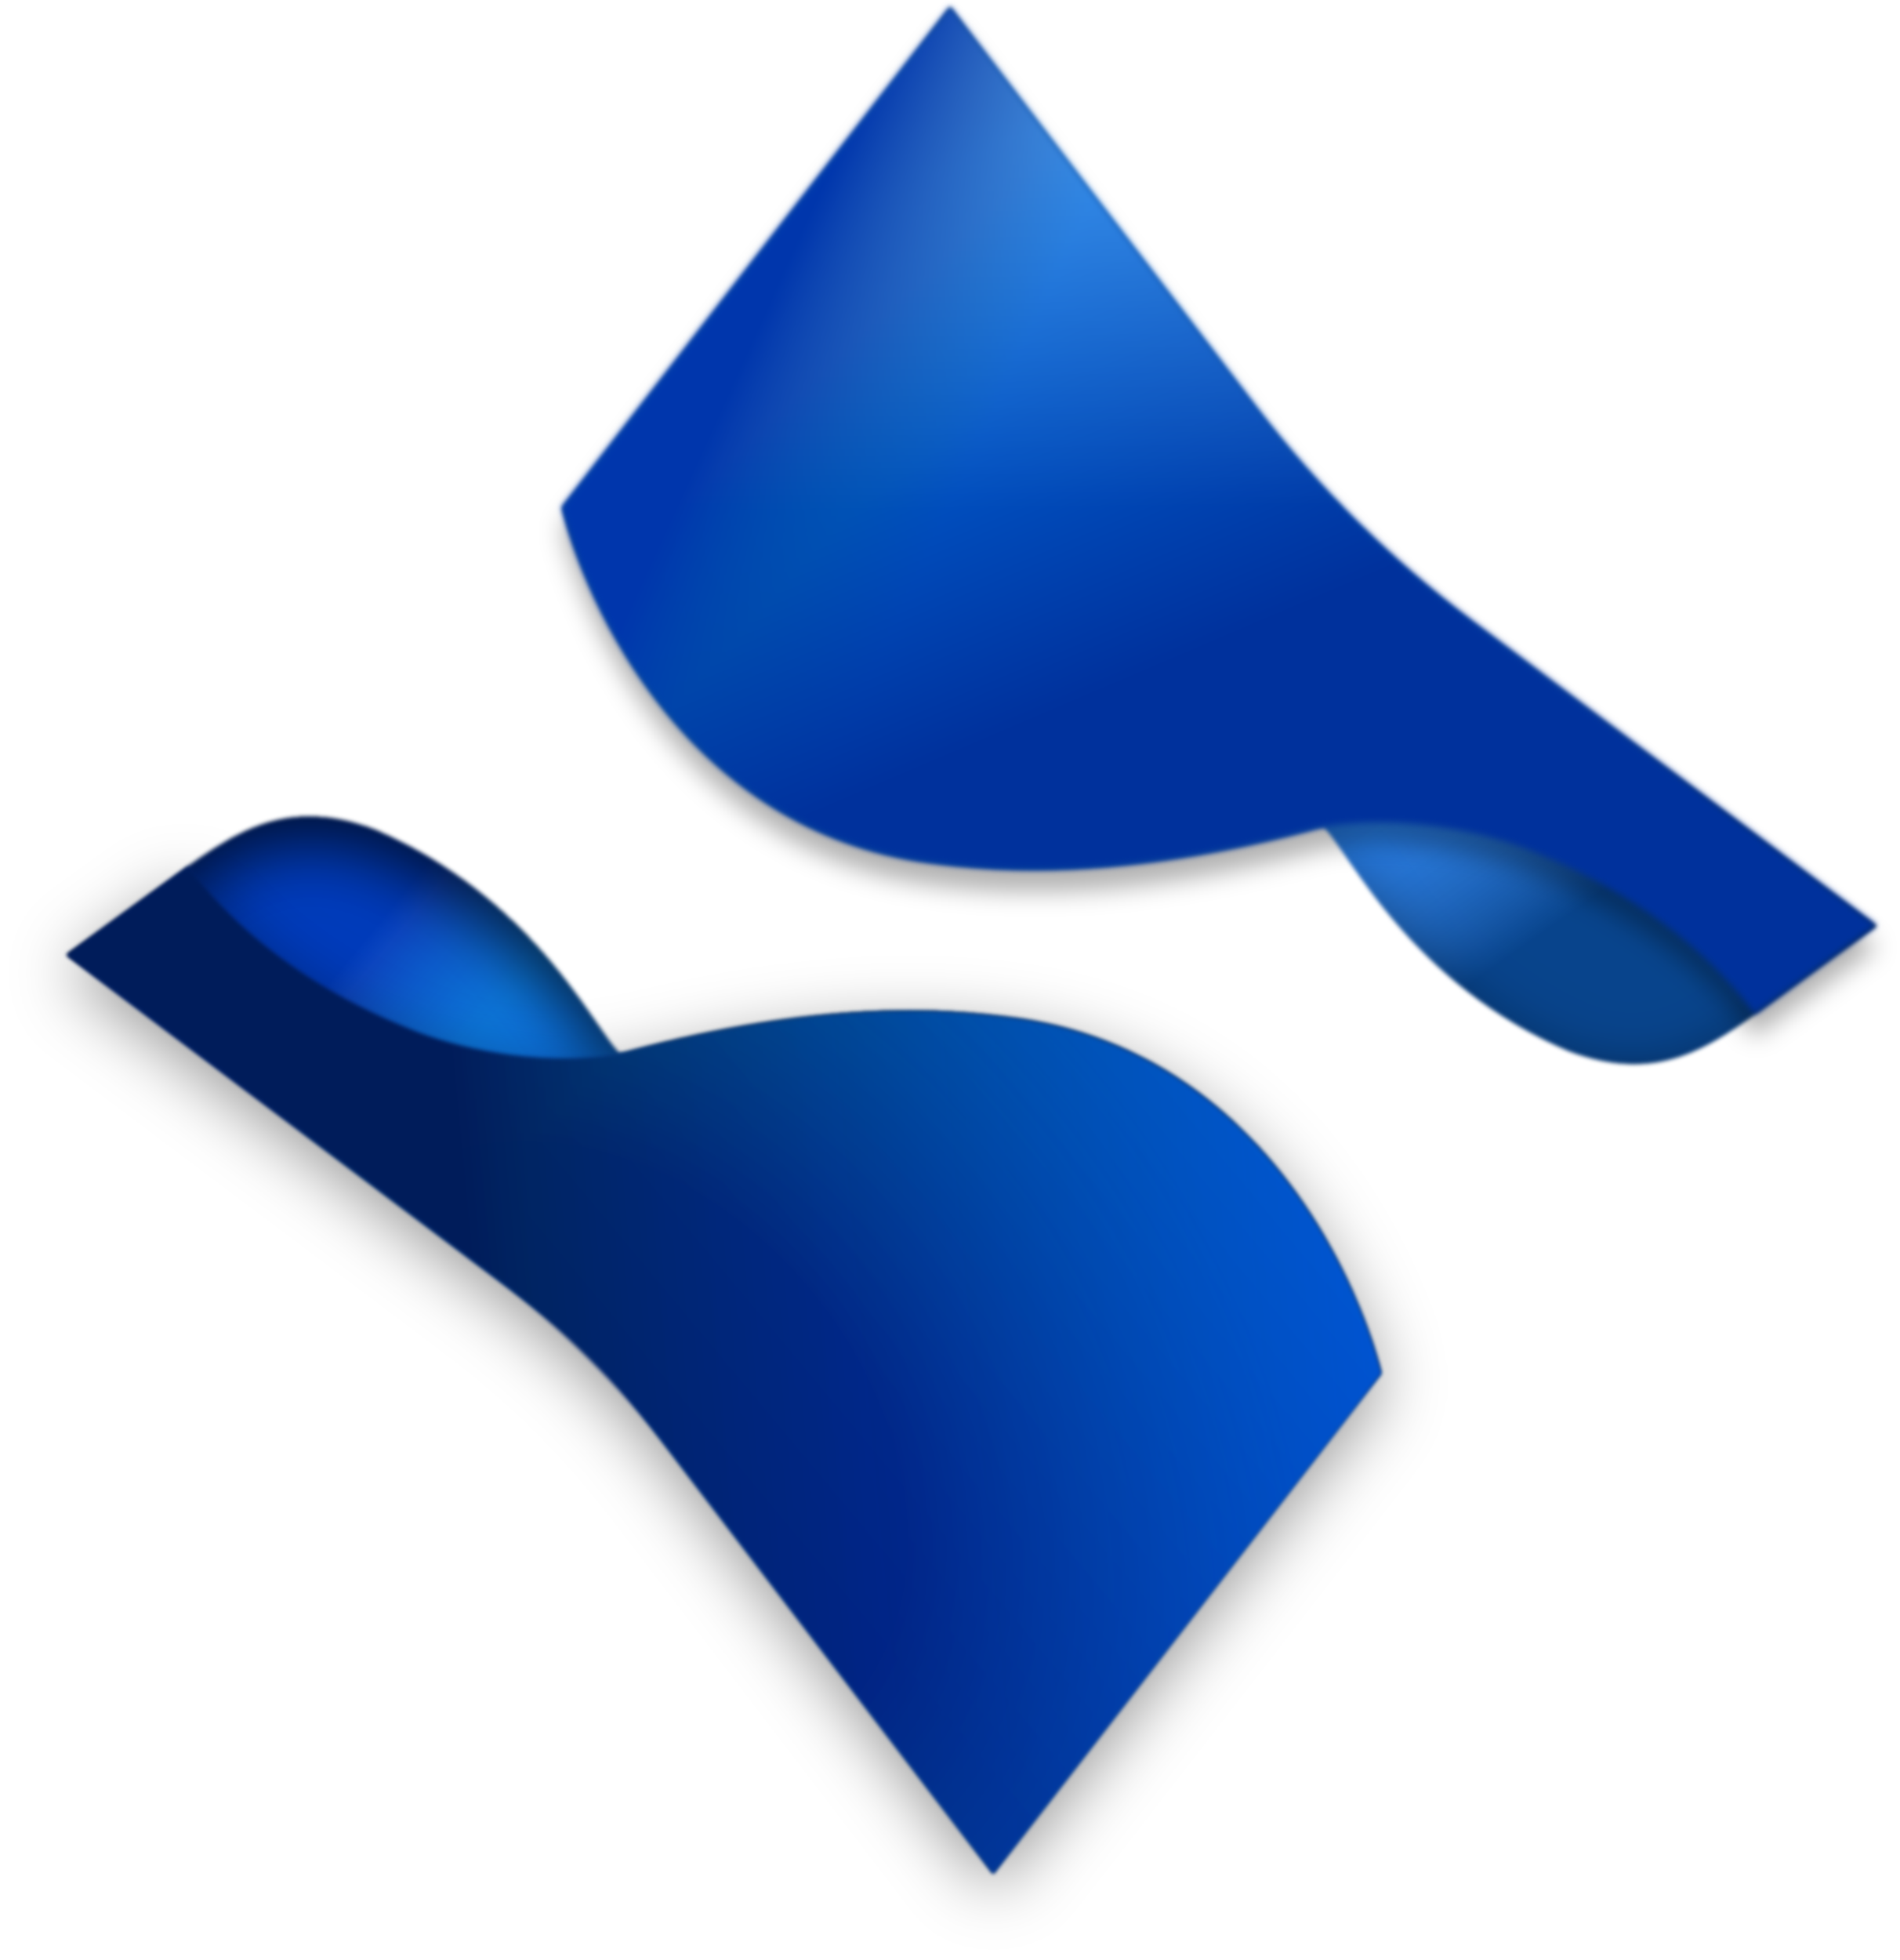
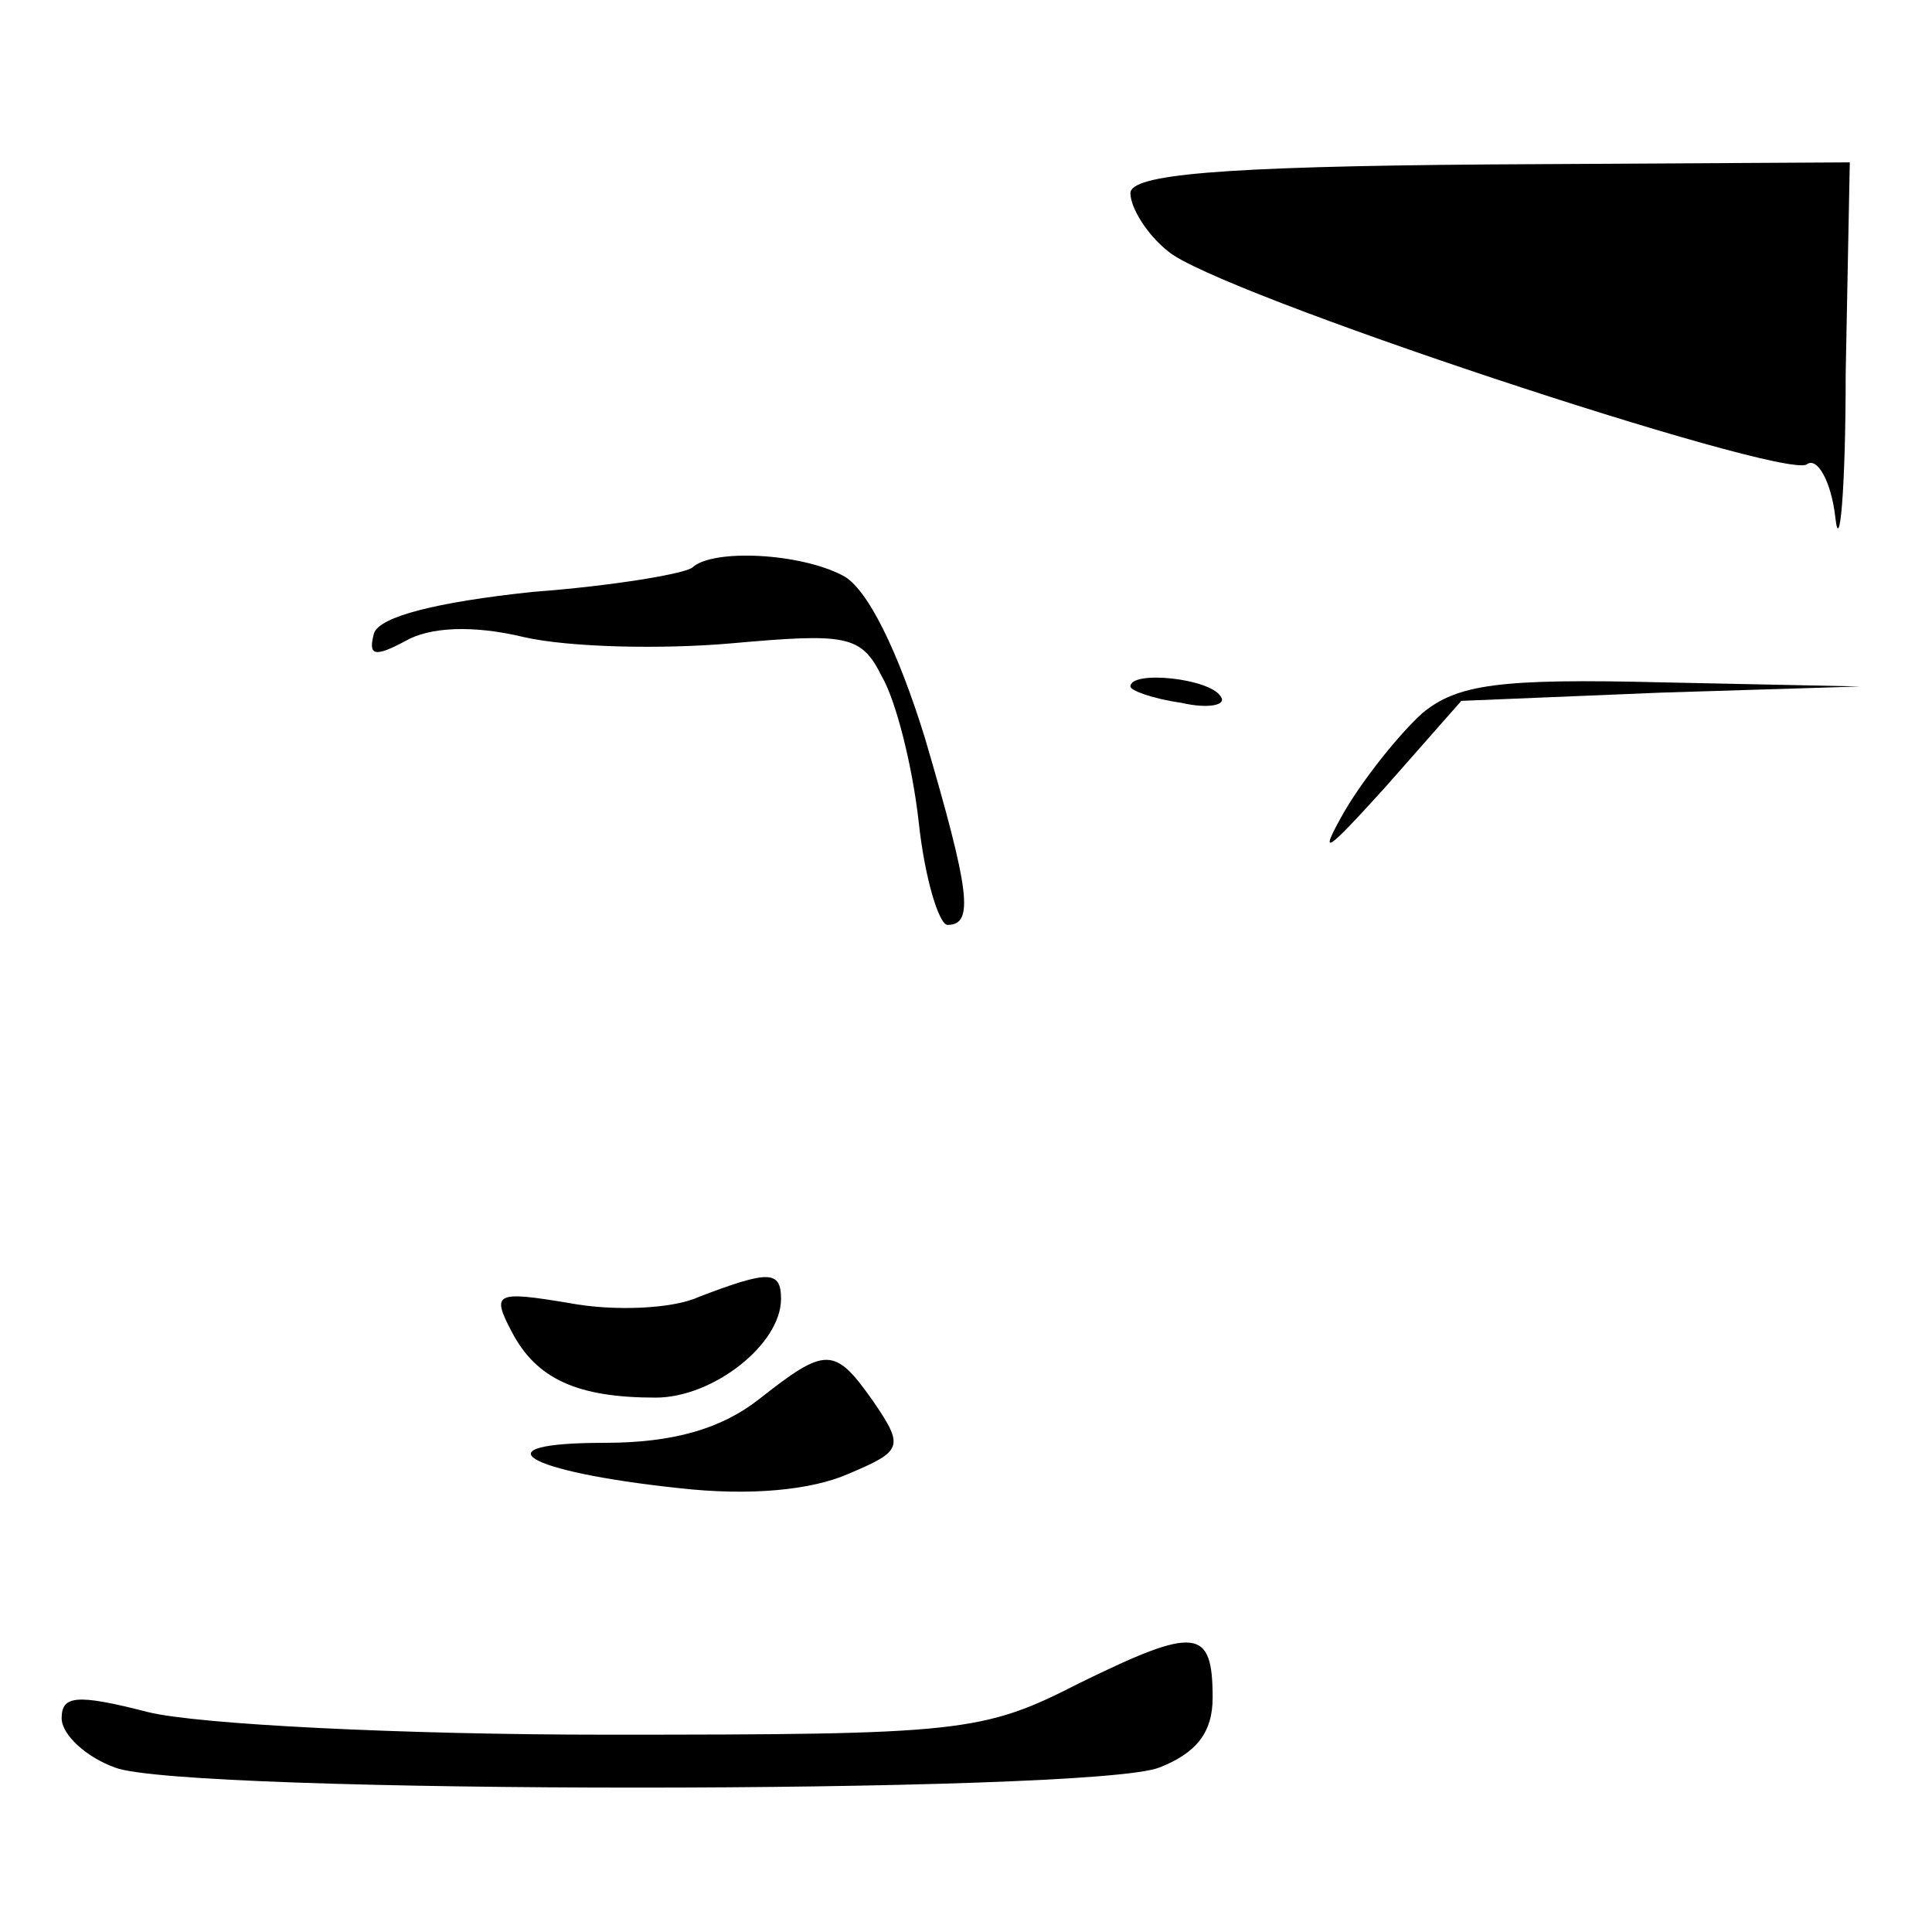
- <svg xmlns="http://www.w3.org/2000/svg" width="854" height="881" viewBox="0 0 854 881" fill="none">
-   <g filter="url(#filter0_if_8_55)">
-     <path d="M843.612 416.224L661.271 279.042C624.837 251.631 592.324 219.366 564.635 183.144L427.133 3.268L252.704 228.166C263.804 272.342 309.223 373.207 417.675 387.754C450.209 392.127 504.14 395.804 592.319 372.386C593.3 372.208 594.282 372.083 595.263 371.922C608.005 385.291 634.311 442.105 705.464 472.537C742.941 486.531 765.374 472.752 789.002 456.009L843.612 416.224Z" fill="#0E77F7" />
-     <path d="M843.612 416.224L661.271 279.042C624.837 251.631 592.324 219.366 564.635 183.144L427.133 3.268L252.704 228.166C263.804 272.342 309.223 373.207 417.675 387.754C450.209 392.127 504.14 395.804 592.319 372.386C593.3 372.208 594.282 372.083 595.263 371.922C608.005 385.291 634.311 442.105 705.464 472.537C742.941 486.531 765.374 472.752 789.002 456.009L843.612 416.224Z" fill="url(#paint0_linear_8_55)" />
+ <svg xmlns="http://www.w3.org/2000/svg" version="1.0" width="94pt" height="94pt" viewBox="0 0 94 94" preserveAspectRatio="xMidYMid meet">
+   <g transform="translate(0,94) scale(0.1,-0.1)" fill="#000000" stroke="none">
+     <path d="M550 846 c0 -7 8 -20 18 -28 22 -20 298 -111 311 -104 5 4 12 -8 14 -26 2 -18 5 13 5 70 l2 103 -175 -1 c-133 -1 -175 -5 -175 -14z" />
+     <path d="M337 664 c-3 -3 -38 -9 -78 -12 -47 -5 -74 -12 -77 -20 -3 -11 0 -12 15 -4 12 7 33 8 58 2 22 -5 67 -6 101 -3 56 5 63 4 73 -16 7 -12 15 -44 18 -71 3 -28 10 -50 14 -50 13 0 11 16 -11 91 -13 42 -28 73 -40 79 -21 11 -63 13 -73 4z" />
+     <path d="M550 606 c0 -2 11 -6 25 -8 13 -3 22 -1 19 3 -5 9 -44 13 -44 5z" />
+     <path d="M692 593 c-11 -10 -28 -31 -38 -48 -13 -23 -9 -20 20 12 l37 42 97 4 97 3 -96 2 c-80 2 -100 -1 -117 -15z" />
+     <path d="M340 309 c-13 -6 -42 -7 -63 -3 -36 6 -38 5 -28 -14 12 -23 32 -32 70 -32 28 0 61 26 61 48 0 14 -6 14 -40 1z" />
+     <path d="M369 259 c-18 -14 -41 -21 -75 -21 -62 0 -39 -14 36 -22 35 -4 65 -1 83 7 26 11 27 13 12 35 -19 27 -23 27 -56 1z" />
+     <path d="M525 121 c-47 -24 -57 -25 -230 -25 -99 0 -199 5 -223 11 -35 9 -42 8 -42 -3 0 -8 12 -19 26 -24 33 -13 475 -13 508 0 18 7 26 17 26 34 0 34 -8 35 -65 7z" />
  </g>
-   <g filter="url(#filter1_df_8_55)">
-     <path d="M592.319 372.083C626.673 365.639 663.186 372.904 684.976 381.007C697.861 386.166 752.792 406.924 788.878 455.724L843.612 415.885L661.239 278.648C624.861 251.273 592.393 219.059 564.734 182.898L427.133 3L252.704 227.898C263.804 272.075 309.223 372.94 417.675 387.487C450.209 391.86 504.14 395.537 592.319 372.119" fill="url(#paint1_linear_8_55)" />
-     <path d="M592.319 372.083C626.673 365.639 663.186 372.904 684.976 381.007C697.861 386.166 752.792 406.924 788.878 455.724L843.612 415.885L661.239 278.648C624.861 251.273 592.393 219.059 564.734 182.898L427.133 3L252.704 227.898C263.804 272.075 309.223 372.94 417.675 387.487C450.209 391.86 504.14 395.537 592.319 372.119" fill="url(#paint2_linear_8_55)" fill-opacity="0.3" />
-     <path d="M592.319 372.083C626.673 365.639 663.186 372.904 684.976 381.007C697.861 386.166 752.792 406.924 788.878 455.724L843.612 415.885L661.239 278.648C624.861 251.273 592.393 219.059 564.734 182.898L427.133 3L252.704 227.898C263.804 272.075 309.223 372.94 417.675 387.487C450.209 391.86 504.14 395.537 592.319 372.119" fill="url(#paint3_linear_8_55)" style="mix-blend-mode:darken" />
-   </g>
-   <g filter="url(#filter2_iif_8_55)">
-     <path d="M30 429.075L267.177 607.601L446.514 842.031L620.944 617.133C609.826 572.956 564.425 472.127 455.973 457.58C423.457 453.207 369.508 449.53 281.329 472.948C280.365 473.127 279.384 473.252 278.402 473.412C265.642 460.043 239.355 403.23 168.184 372.797C130.707 358.803 108.292 372.583 84.663 389.325L30 429.075Z" fill="#0C75F5" />
-     <path d="M30 429.075L267.177 607.601L446.514 842.031L620.944 617.133C609.826 572.956 564.425 472.127 455.973 457.58C423.457 453.207 369.508 449.53 281.329 472.948C280.365 473.127 279.384 473.252 278.402 473.412C265.642 460.043 239.355 403.23 168.184 372.797C130.707 358.803 108.292 372.583 84.663 389.325L30 429.075Z" fill="url(#paint4_linear_8_55)" style="mix-blend-mode:darken" />
-   </g>
-   <g filter="url(#filter3_df_8_55)">
-     <path d="M281.329 473.198C246.975 479.66 210.479 472.377 188.689 464.274C175.804 459.115 120.873 438.375 84.77 389.575L30 429.343L223.348 574.864C252.431 596.753 278.391 622.51 300.507 651.421L446.514 842.281L620.944 617.383C609.861 573.224 564.425 472.359 455.973 457.812C423.457 453.439 369.508 449.762 281.329 473.163" fill="url(#paint5_linear_8_55)" />
-     <path d="M281.329 473.198C246.975 479.66 210.479 472.377 188.689 464.274C175.804 459.115 120.873 438.375 84.77 389.575L30 429.343L223.348 574.864C252.431 596.753 278.391 622.51 300.507 651.421L446.514 842.281L620.944 617.383C609.861 573.224 564.425 472.359 455.973 457.812C423.457 453.439 369.508 449.762 281.329 473.163" fill="url(#paint6_radial_8_55)" fill-opacity="0.5" style="mix-blend-mode:multiply" />
-     <path d="M281.329 473.198C246.975 479.66 210.479 472.377 188.689 464.274C175.804 459.115 120.873 438.375 84.77 389.575L30 429.343L223.348 574.864C252.431 596.753 278.391 622.51 300.507 651.421L446.514 842.281L620.944 617.383C609.861 573.224 564.425 472.359 455.973 457.812C423.457 453.439 369.508 449.762 281.329 473.163" fill="url(#paint7_linear_8_55)" style="mix-blend-mode:darken" />
-   </g>
-   <defs>
-     <filter id="filter0_if_8_55" x="250.704" y="1.268" width="594.908" height="487.042" filterUnits="userSpaceOnUse" color-interpolation-filters="sRGB">
-       <feFlood flood-opacity="0" result="BackgroundImageFix" />
-       <feBlend mode="normal" in="SourceGraphic" in2="BackgroundImageFix" result="shape" />
-       <feColorMatrix in="SourceAlpha" type="matrix" values="0 0 0 0 0 0 0 0 0 0 0 0 0 0 0 0 0 0 127 0" result="hardAlpha" />
-       <feOffset dy="10" />
-       <feGaussianBlur stdDeviation="15" />
-       <feComposite in2="hardAlpha" operator="arithmetic" k2="-1" k3="1" />
-       <feColorMatrix type="matrix" values="0 0 0 0 0 0 0 0 0 0 0 0 0 0 0 0 0 0 0.5 0" />
-       <feBlend mode="normal" in2="shape" result="effect1_innerShadow_8_55" />
-       <feGaussianBlur stdDeviation="1" result="effect2_foregroundBlur_8_55" />
-     </filter>
-     <filter id="filter1_df_8_55" x="242.704" y="0" width="610.908" height="475.724" filterUnits="userSpaceOnUse" color-interpolation-filters="sRGB">
-       <feFlood flood-opacity="0" result="BackgroundImageFix" />
-       <feColorMatrix in="SourceAlpha" type="matrix" values="0 0 0 0 0 0 0 0 0 0 0 0 0 0 0 0 0 0 127 0" result="hardAlpha" />
-       <feOffset dy="10" />
-       <feGaussianBlur stdDeviation="5" />
-       <feColorMatrix type="matrix" values="0 0 0 0 0 0 0 0 0 0 0 0 0 0 0 0 0 0 0.3 0" />
-       <feBlend mode="normal" in2="BackgroundImageFix" result="effect1_dropShadow_8_55" />
-       <feBlend mode="normal" in="SourceGraphic" in2="effect1_dropShadow_8_55" result="shape" />
-       <feGaussianBlur stdDeviation="1.5" result="effect2_foregroundBlur_8_55" />
-     </filter>
-     <filter id="filter2_iif_8_55" x="28" y="365.025" width="594.944" height="487.007" filterUnits="userSpaceOnUse" color-interpolation-filters="sRGB">
-       <feFlood flood-opacity="0" result="BackgroundImageFix" />
-       <feBlend mode="normal" in="SourceGraphic" in2="BackgroundImageFix" result="shape" />
-       <feColorMatrix in="SourceAlpha" type="matrix" values="0 0 0 0 0 0 0 0 0 0 0 0 0 0 0 0 0 0 127 0" result="hardAlpha" />
-       <feOffset dy="10" />
-       <feGaussianBlur stdDeviation="15" />
-       <feComposite in2="hardAlpha" operator="arithmetic" k2="-1" k3="1" />
-       <feColorMatrix type="matrix" values="0 0 0 0 0 0 0 0 0 0 0 0 0 0 0 0 0 0 0.6 0" />
-       <feBlend mode="normal" in2="shape" result="effect1_innerShadow_8_55" />
-       <feColorMatrix in="SourceAlpha" type="matrix" values="0 0 0 0 0 0 0 0 0 0 0 0 0 0 0 0 0 0 127 0" result="hardAlpha" />
-       <feOffset dy="10" />
-       <feGaussianBlur stdDeviation="15" />
-       <feComposite in2="hardAlpha" operator="arithmetic" k2="-1" k3="1" />
-       <feColorMatrix type="matrix" values="0 0 0 0 0 0 0 0 0 0 0 0 0 0 0 0 0 0 0.25 0" />
-       <feBlend mode="normal" in2="effect1_innerShadow_8_55" result="effect2_innerShadow_8_55" />
-       <feGaussianBlur stdDeviation="1" result="effect3_foregroundBlur_8_55" />
-     </filter>
-     <filter id="filter3_df_8_55" x="0" y="367.575" width="650.944" height="512.706" filterUnits="userSpaceOnUse" color-interpolation-filters="sRGB">
-       <feFlood flood-opacity="0" result="BackgroundImageFix" />
-       <feColorMatrix in="SourceAlpha" type="matrix" values="0 0 0 0 0 0 0 0 0 0 0 0 0 0 0 0 0 0 127 0" result="hardAlpha" />
-       <feOffset dy="8" />
-       <feGaussianBlur stdDeviation="15" />
-       <feColorMatrix type="matrix" values="0 0 0 0 0 0 0 0 0 0 0 0 0 0 0 0 0 0 0.4 0" />
-       <feBlend mode="normal" in2="BackgroundImageFix" result="effect1_dropShadow_8_55" />
-       <feBlend mode="normal" in="SourceGraphic" in2="effect1_dropShadow_8_55" result="shape" />
-       <feGaussianBlur stdDeviation="1" result="effect2_foregroundBlur_8_55" />
-     </filter>
-     <linearGradient id="paint0_linear_8_55" x1="725.95" y1="478.014" x2="608.117" y2="309.856" gradientUnits="userSpaceOnUse">
-       <stop offset="0.324" stop-opacity="0.43" />
-       <stop offset="1" stop-color="white" stop-opacity="0" />
-     </linearGradient>
-     <linearGradient id="paint1_linear_8_55" x1="643.713" y1="247.258" x2="547.974" y2="23.253" gradientUnits="userSpaceOnUse">
-       <stop stop-color="#00319C" />
-       <stop offset="1" stop-color="#0073E9" />
-     </linearGradient>
-     <linearGradient id="paint2_linear_8_55" x1="436.891" y1="3" x2="439.346" y2="228.846" gradientUnits="userSpaceOnUse">
-       <stop stop-color="white" />
-       <stop offset="1" stop-color="white" stop-opacity="0" />
-     </linearGradient>
-     <linearGradient id="paint3_linear_8_55" x1="341.766" y1="146.609" x2="474.328" y2="207.366" gradientUnits="userSpaceOnUse">
-       <stop stop-color="#0036AC" />
-       <stop offset="0.765" stop-color="#466098" stop-opacity="0" />
-     </linearGradient>
-     <linearGradient id="paint4_linear_8_55" x1="170.54" y1="414.187" x2="446.097" y2="643.716" gradientUnits="userSpaceOnUse">
-       <stop stop-color="#003BBB" />
-       <stop offset="0.62" stop-color="white" stop-opacity="0" />
-     </linearGradient>
-     <linearGradient id="paint5_linear_8_55" x1="313.535" y1="646.785" x2="538.841" y2="458.253" gradientUnits="userSpaceOnUse">
-       <stop stop-color="#013FC8" />
-       <stop offset="1" stop-color="#0056E9" />
-     </linearGradient>
-     <radialGradient id="paint6_radial_8_55" cx="0" cy="0" r="1" gradientUnits="userSpaceOnUse" gradientTransform="translate(271.189 655.377) rotate(-40.9741) scale(296.693 387.291)">
-       <stop offset="0.405" stop-color="#002881" />
-       <stop offset="1" stop-color="white" stop-opacity="0" />
-     </radialGradient>
-     <linearGradient id="paint7_linear_8_55" x1="30" y1="431.371" x2="916.815" y2="347.906" gradientUnits="userSpaceOnUse">
-       <stop offset="0.188" stop-color="#001C5A" />
-       <stop offset="1" stop-color="white" stop-opacity="0" />
-     </linearGradient>
-   </defs>
</svg>
